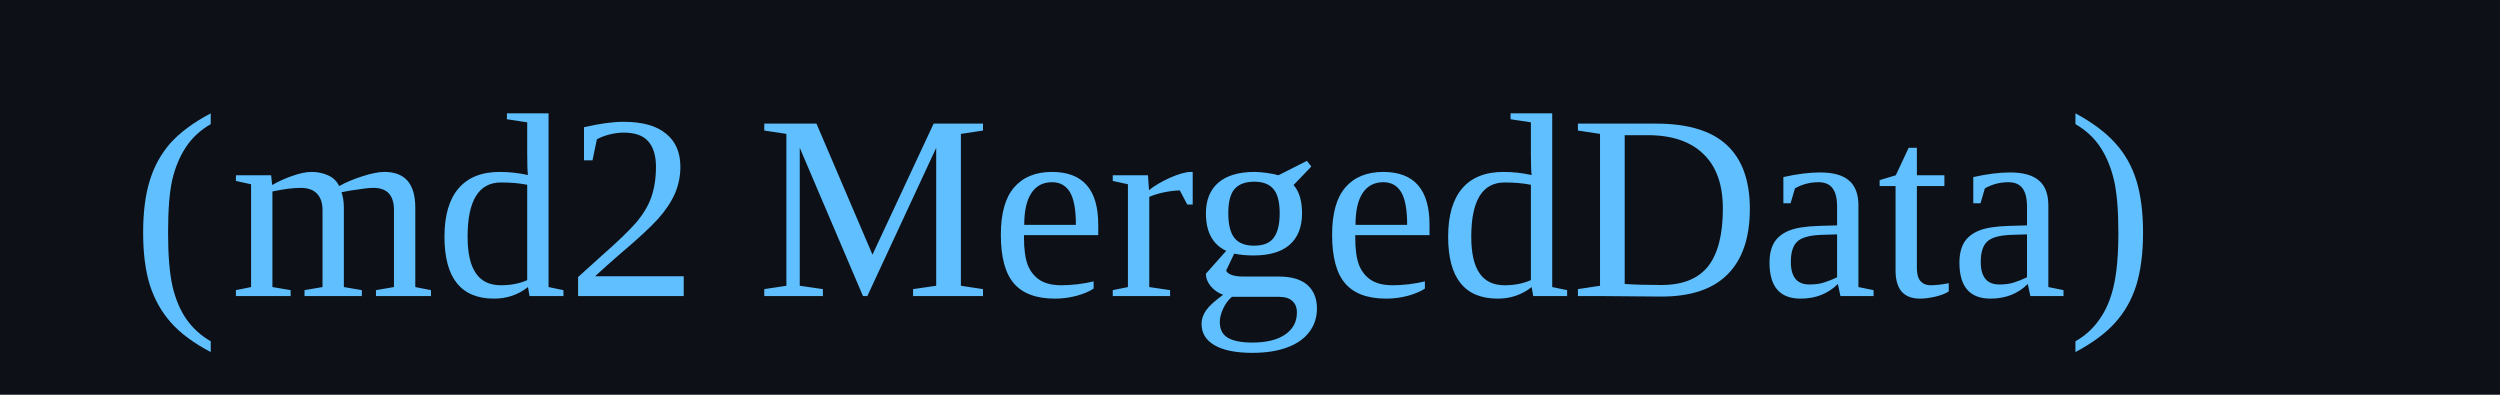
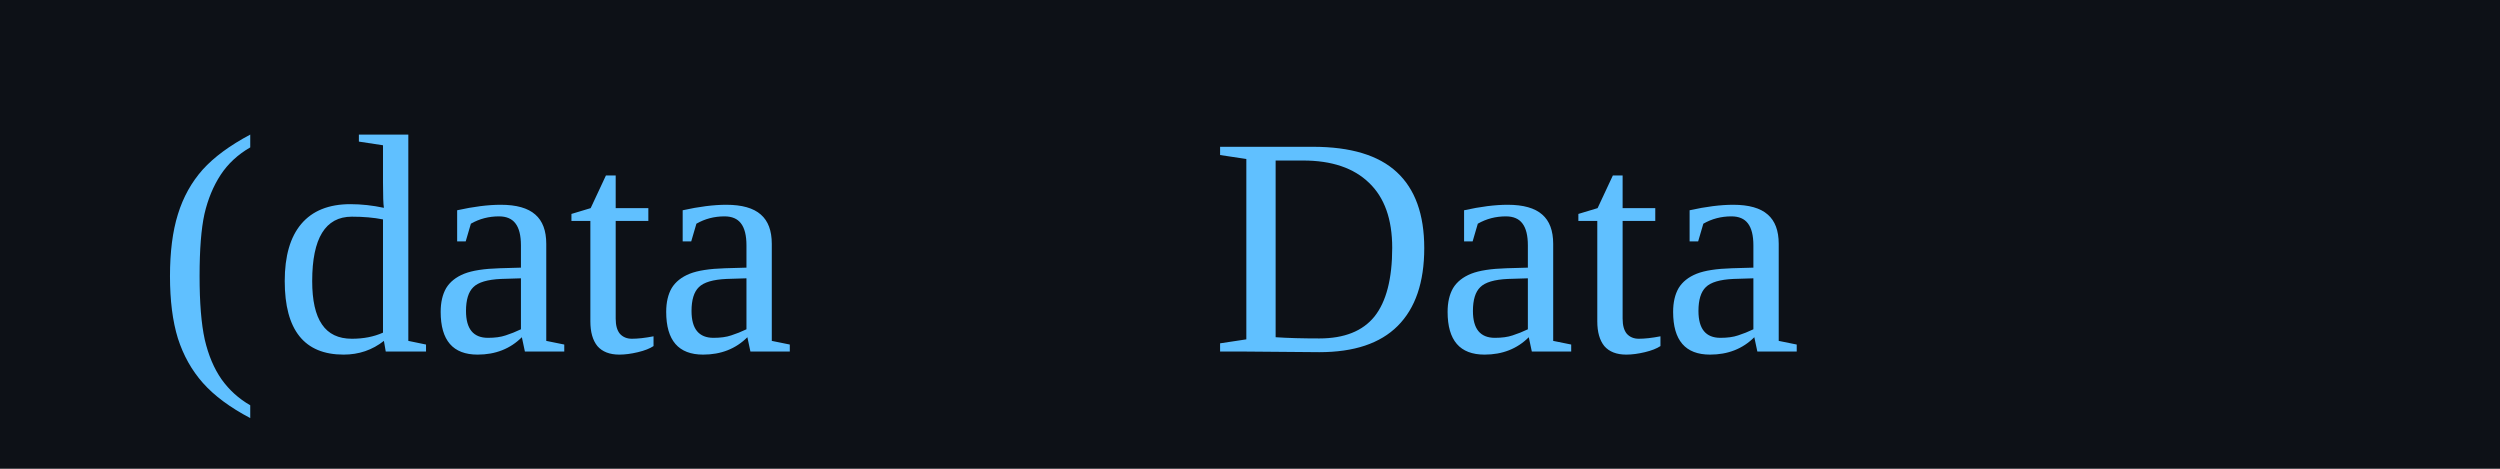
- <svg xmlns="http://www.w3.org/2000/svg" version="1.1" viewBox="20 528 152 24" width="152px" height="24px">
-   <rect fill="rgb(13,17,23)" fill-opacity="1" width="152" height="24" x="20" y="528" />
-   <text fill="rgb(96,192,255)" fill-opacity="1.0" font-size="16" x="28" y="546" textLength="6" lengthAdjust="spacingAndGlyphs">(</text>
-   <text fill="rgb(96,192,255)" fill-opacity="1.0" font-size="16" x="34" y="546" textLength="24" lengthAdjust="spacingAndGlyphs">md2</text>
-   <text fill="rgb(96,192,255)" fill-opacity="1.0" font-size="16" x="66" y="546" textLength="86" lengthAdjust="spacingAndGlyphs">MergedData)</text>
+ <svg xmlns="http://www.w3.org/2000/svg" version="1.1" viewBox="24 528 128 24" width="128px" height="24px">
+   <rect fill="rgb(13,17,23)" fill-opacity="1" width="128" height="24" x="24" y="528" />
+   <text fill="rgb(96,192,255)" fill-opacity="1.0" font-size="16" x="32" y="546" textLength="6" lengthAdjust="spacingAndGlyphs">(</text>
+   <text fill="rgb(96,192,255)" fill-opacity="1.0" font-size="16" x="38" y="546" textLength="32" lengthAdjust="spacingAndGlyphs">data</text>
+   <text fill="rgb(96,192,255)" fill-opacity="1.0" font-size="16" x="86" y="546" textLength="32" lengthAdjust="spacingAndGlyphs">Data</text>
</svg>
